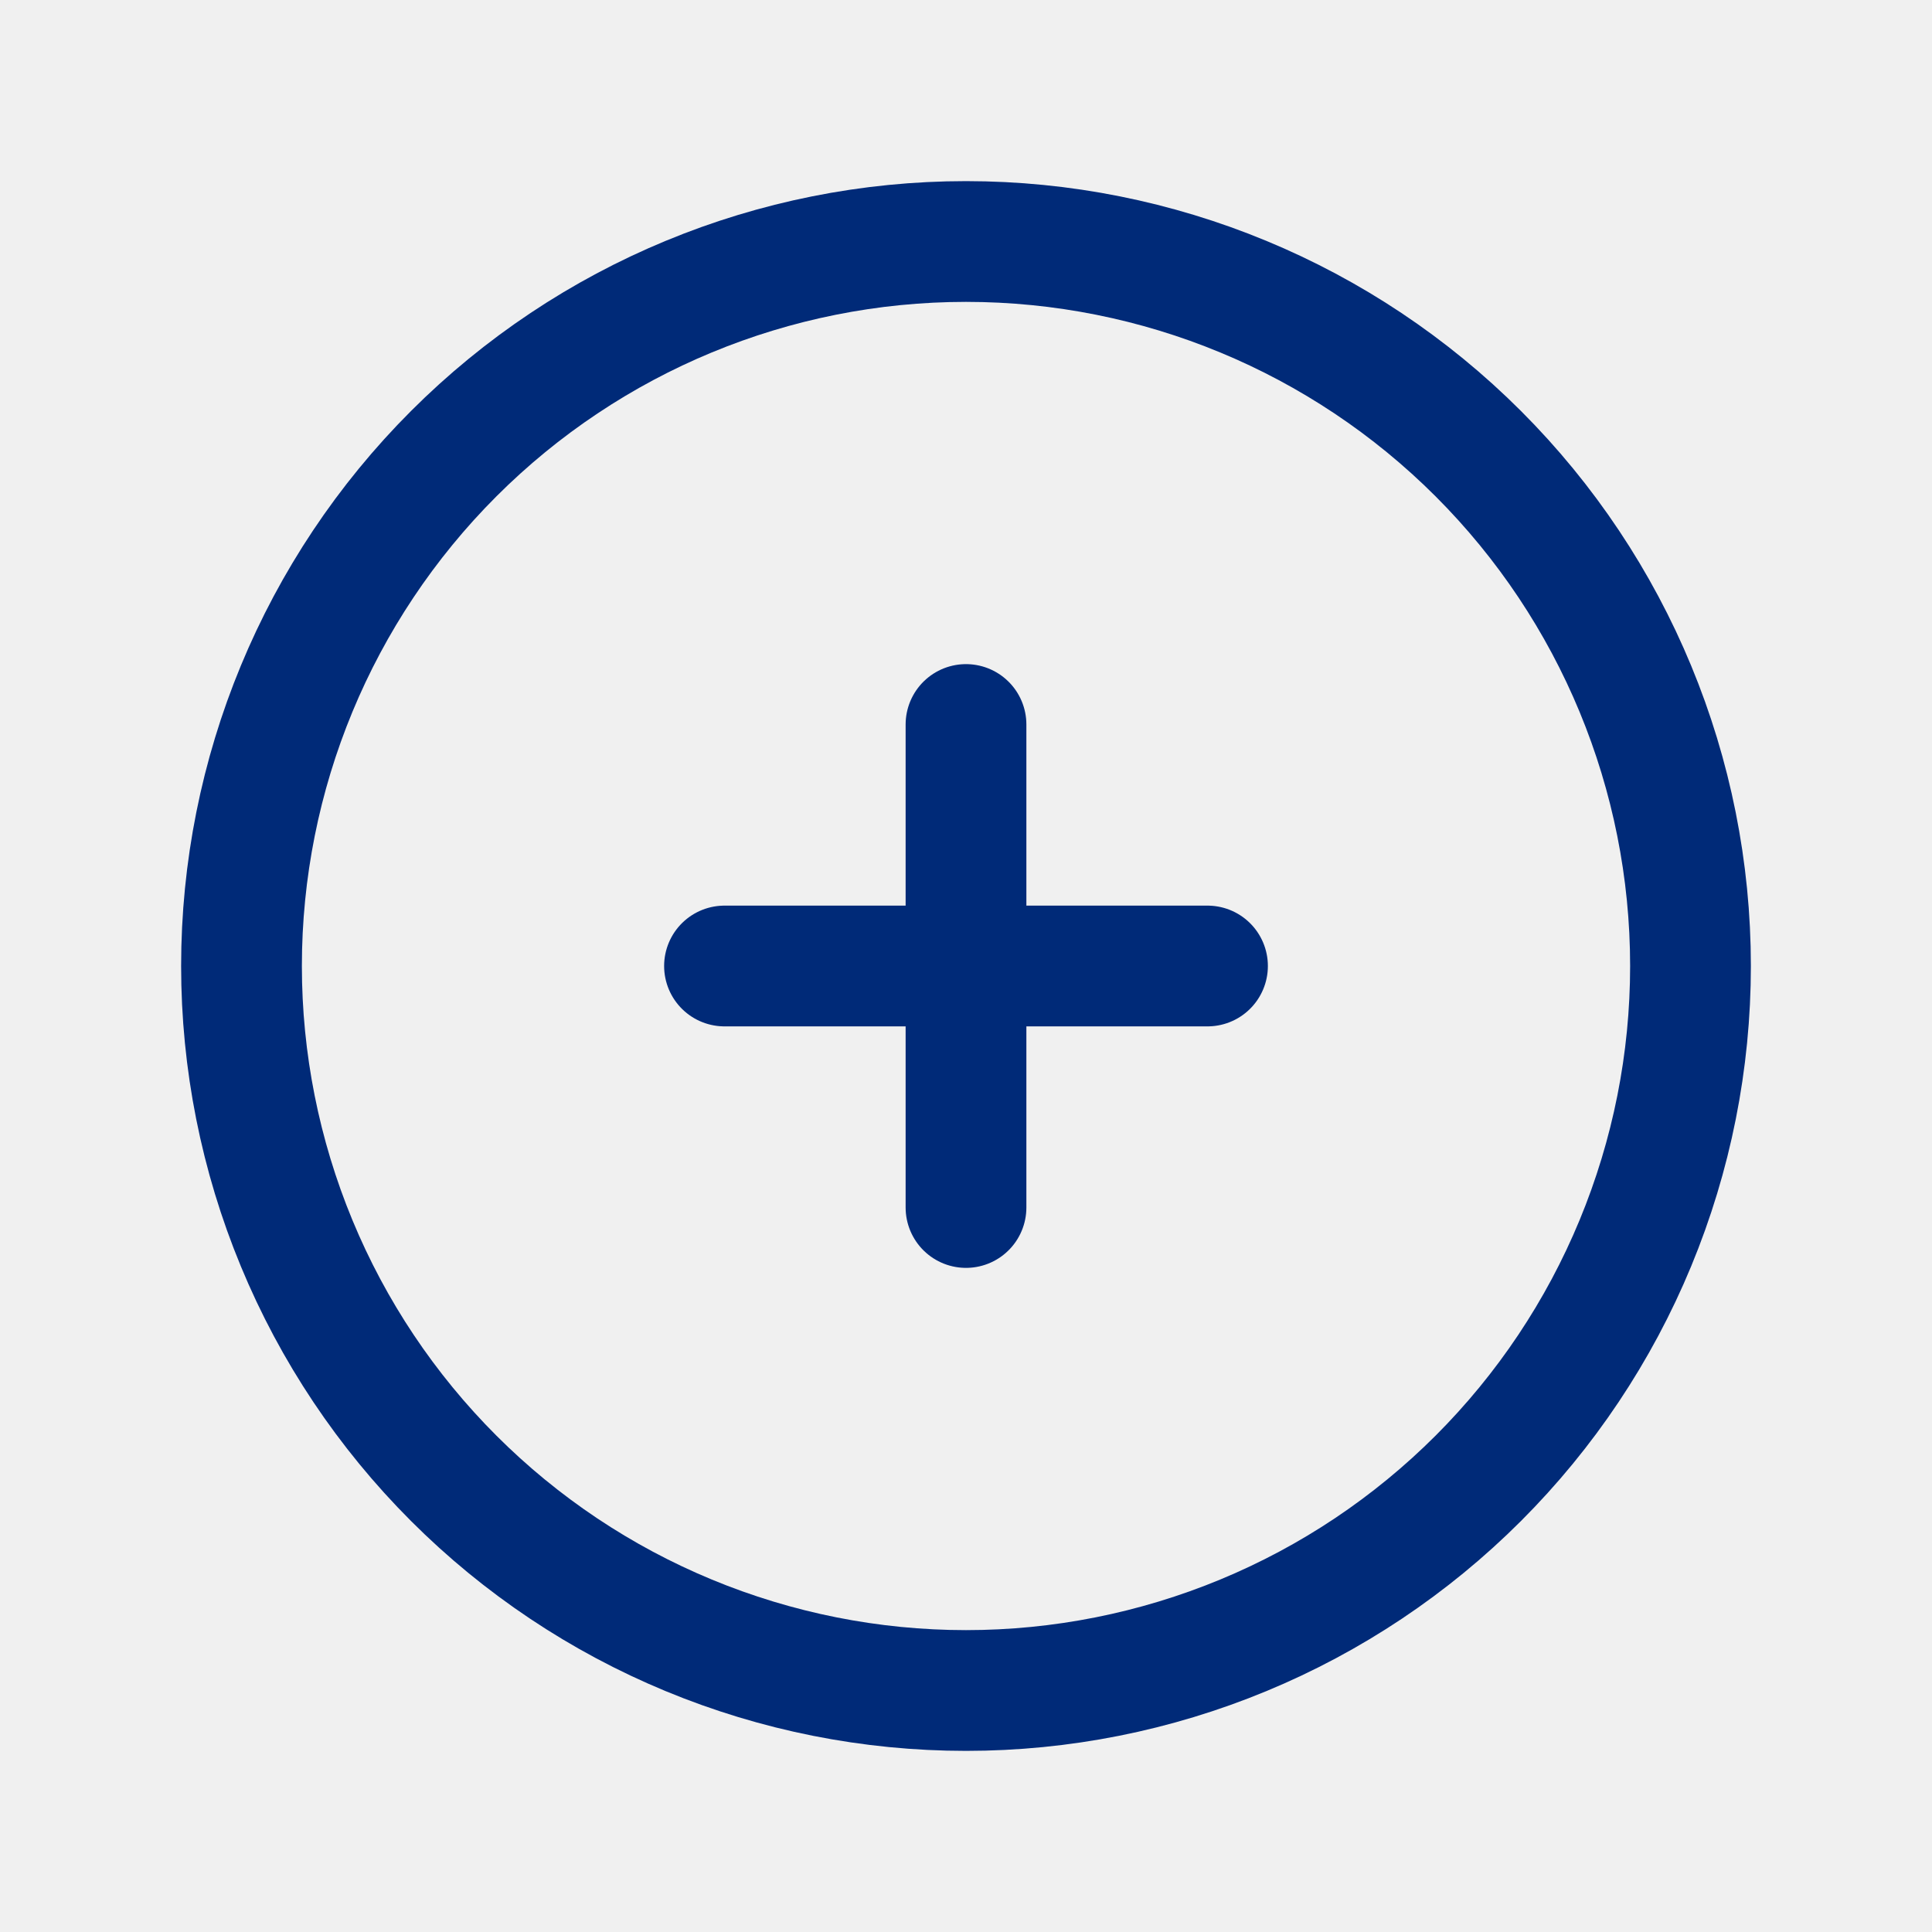
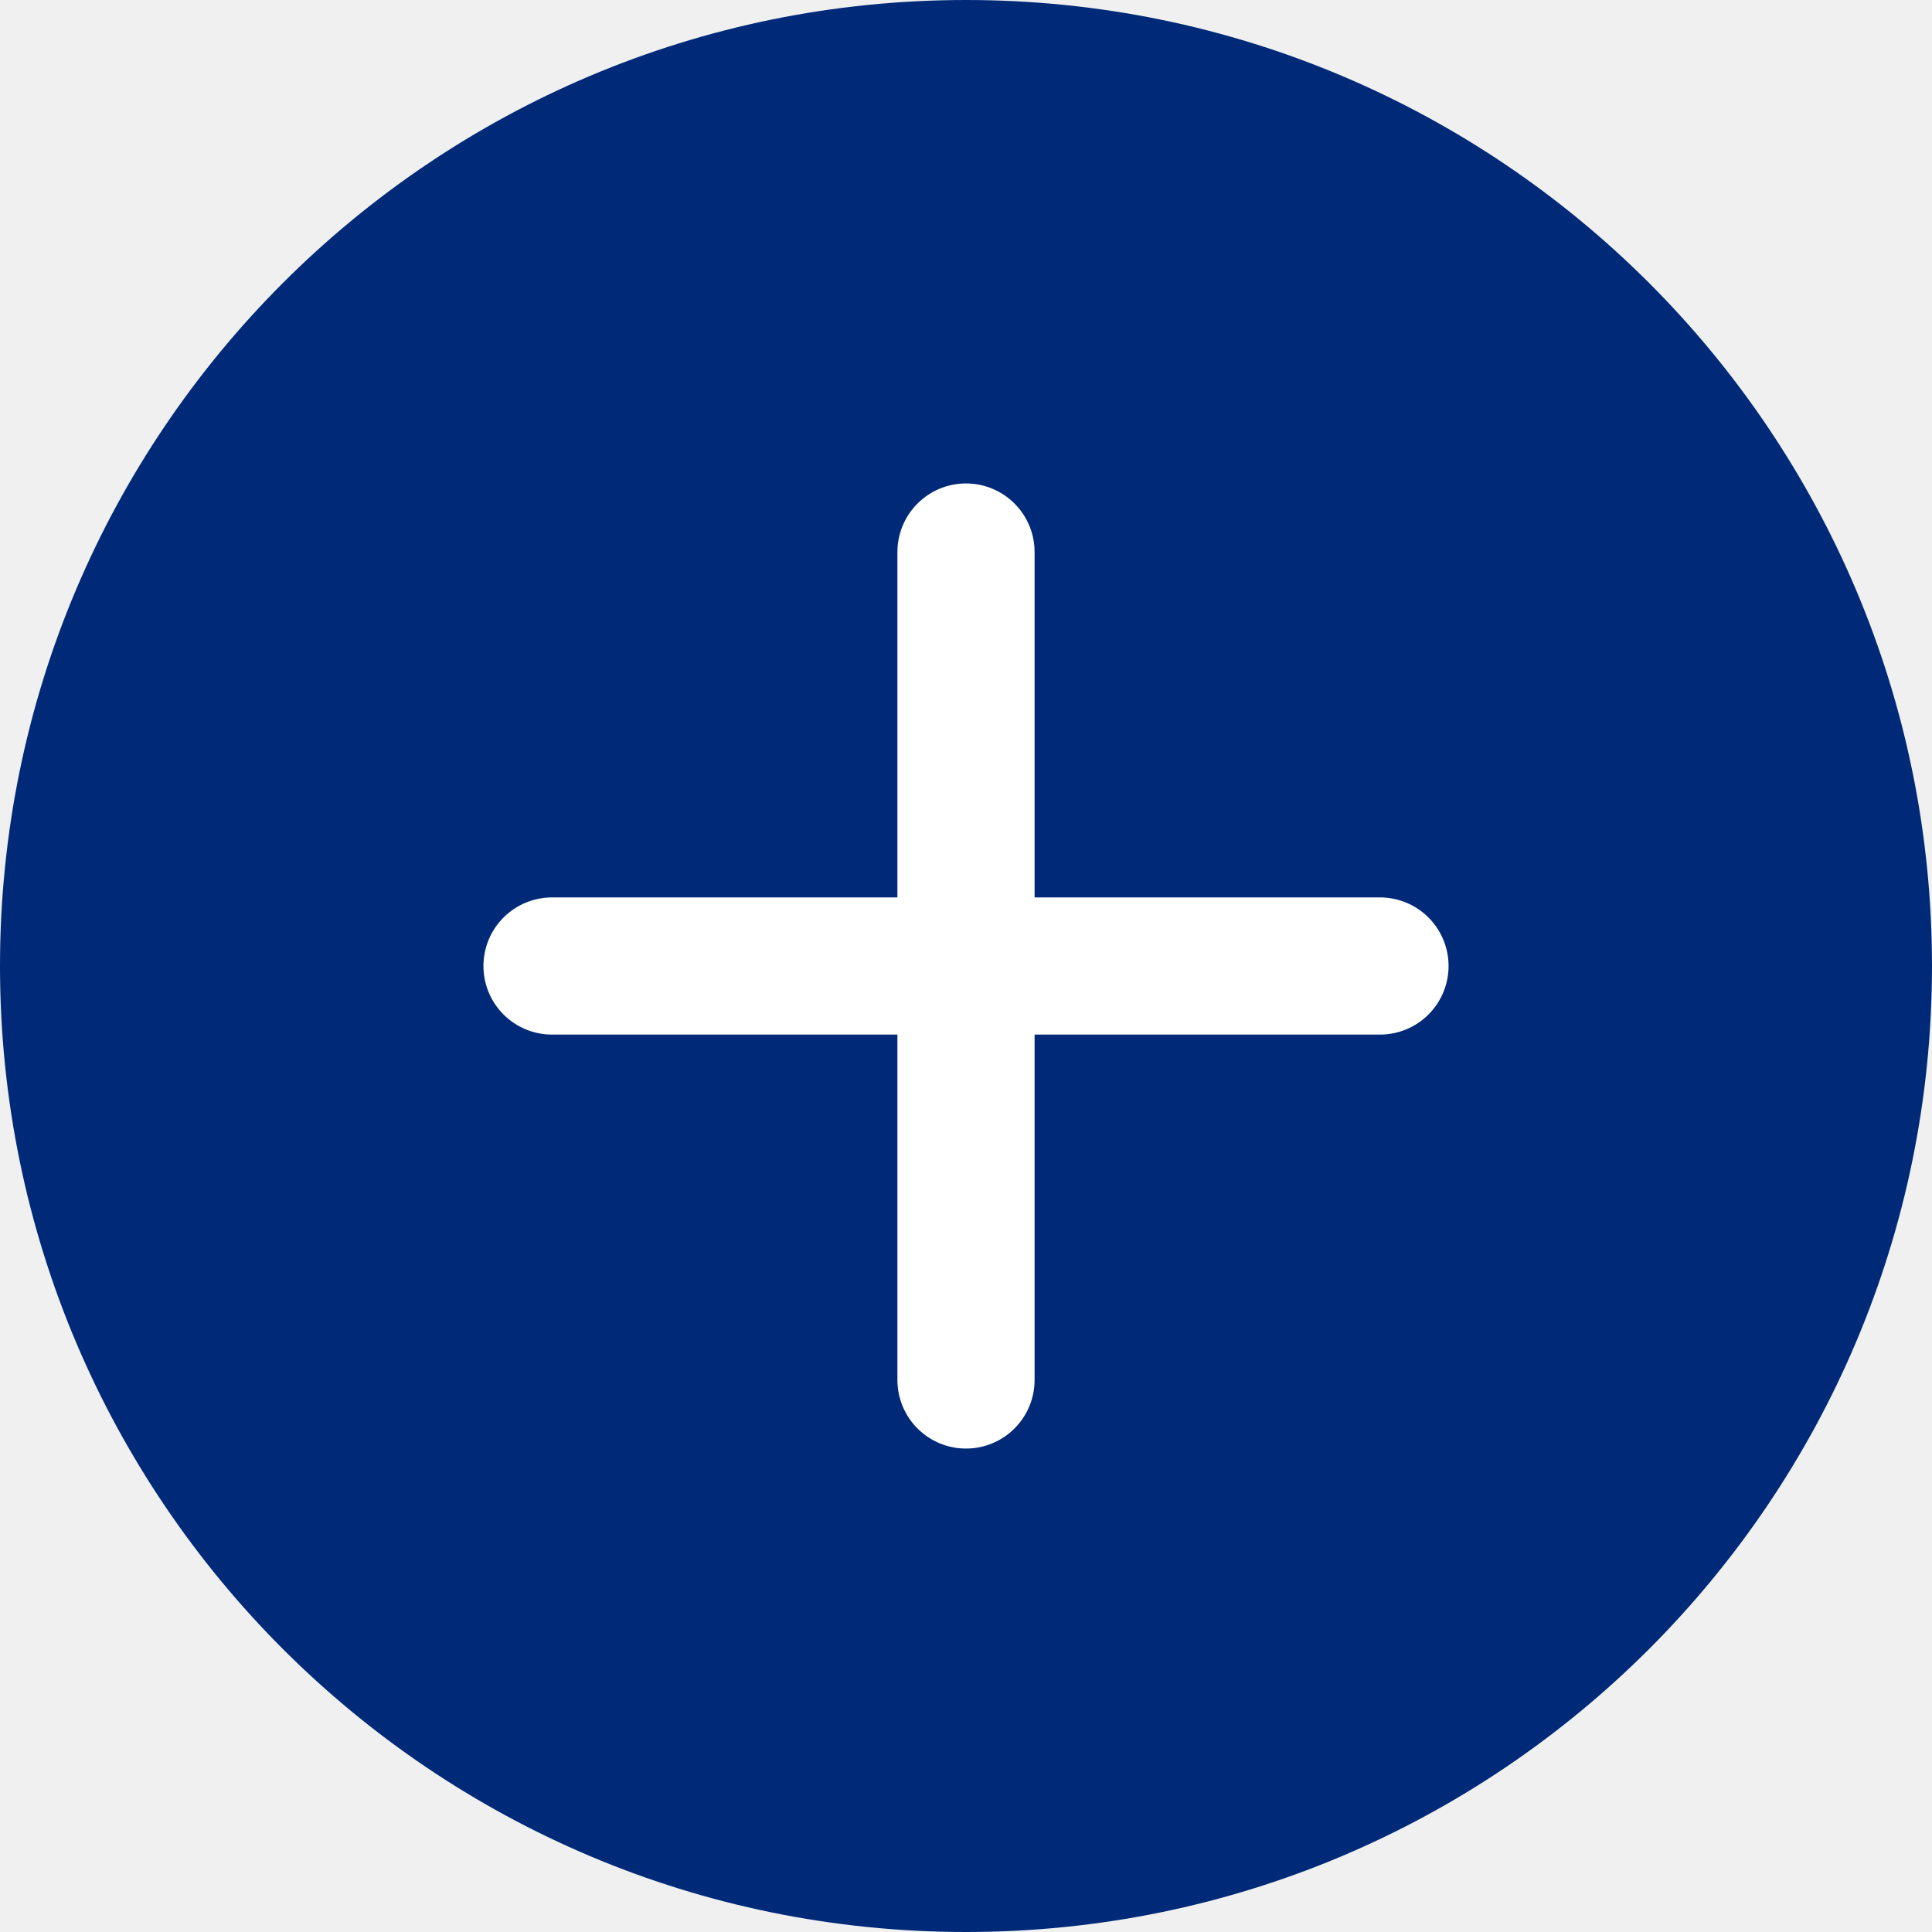
- <svg xmlns="http://www.w3.org/2000/svg" width="24" height="24" viewBox="0 0 24 24" fill="none">
-   <path d="M12 9V15M15 12H9M21 12C21 13.182 20.767 14.352 20.315 15.444C19.863 16.536 19.2 17.528 18.364 18.364C17.528 19.2 16.536 19.863 15.444 20.315C14.352 20.767 13.182 21 12 21C10.818 21 9.648 20.767 8.556 20.315C7.464 19.863 6.472 19.2 5.636 18.364C4.8 17.528 4.137 16.536 3.685 15.444C3.233 14.352 3 13.182 3 12C3 9.613 3.948 7.324 5.636 5.636C7.324 3.948 9.613 3 12 3C14.387 3 16.676 3.948 18.364 5.636C20.052 7.324 21 9.613 21 12Z" stroke="#002A78" stroke-width="1.5" stroke-linecap="round" stroke-linejoin="round" />
+ <svg xmlns="http://www.w3.org/2000/svg" width="22" height="22" viewBox="0 0 22 22" fill="none">
+   <circle cx="11" cy="11" r="11" fill="#002A78" />
+   <path d="M11 6.286V15.714M15.714 11H6.286" stroke="white" stroke-width="1.562" stroke-linecap="round" stroke-linejoin="round" />
</svg>
